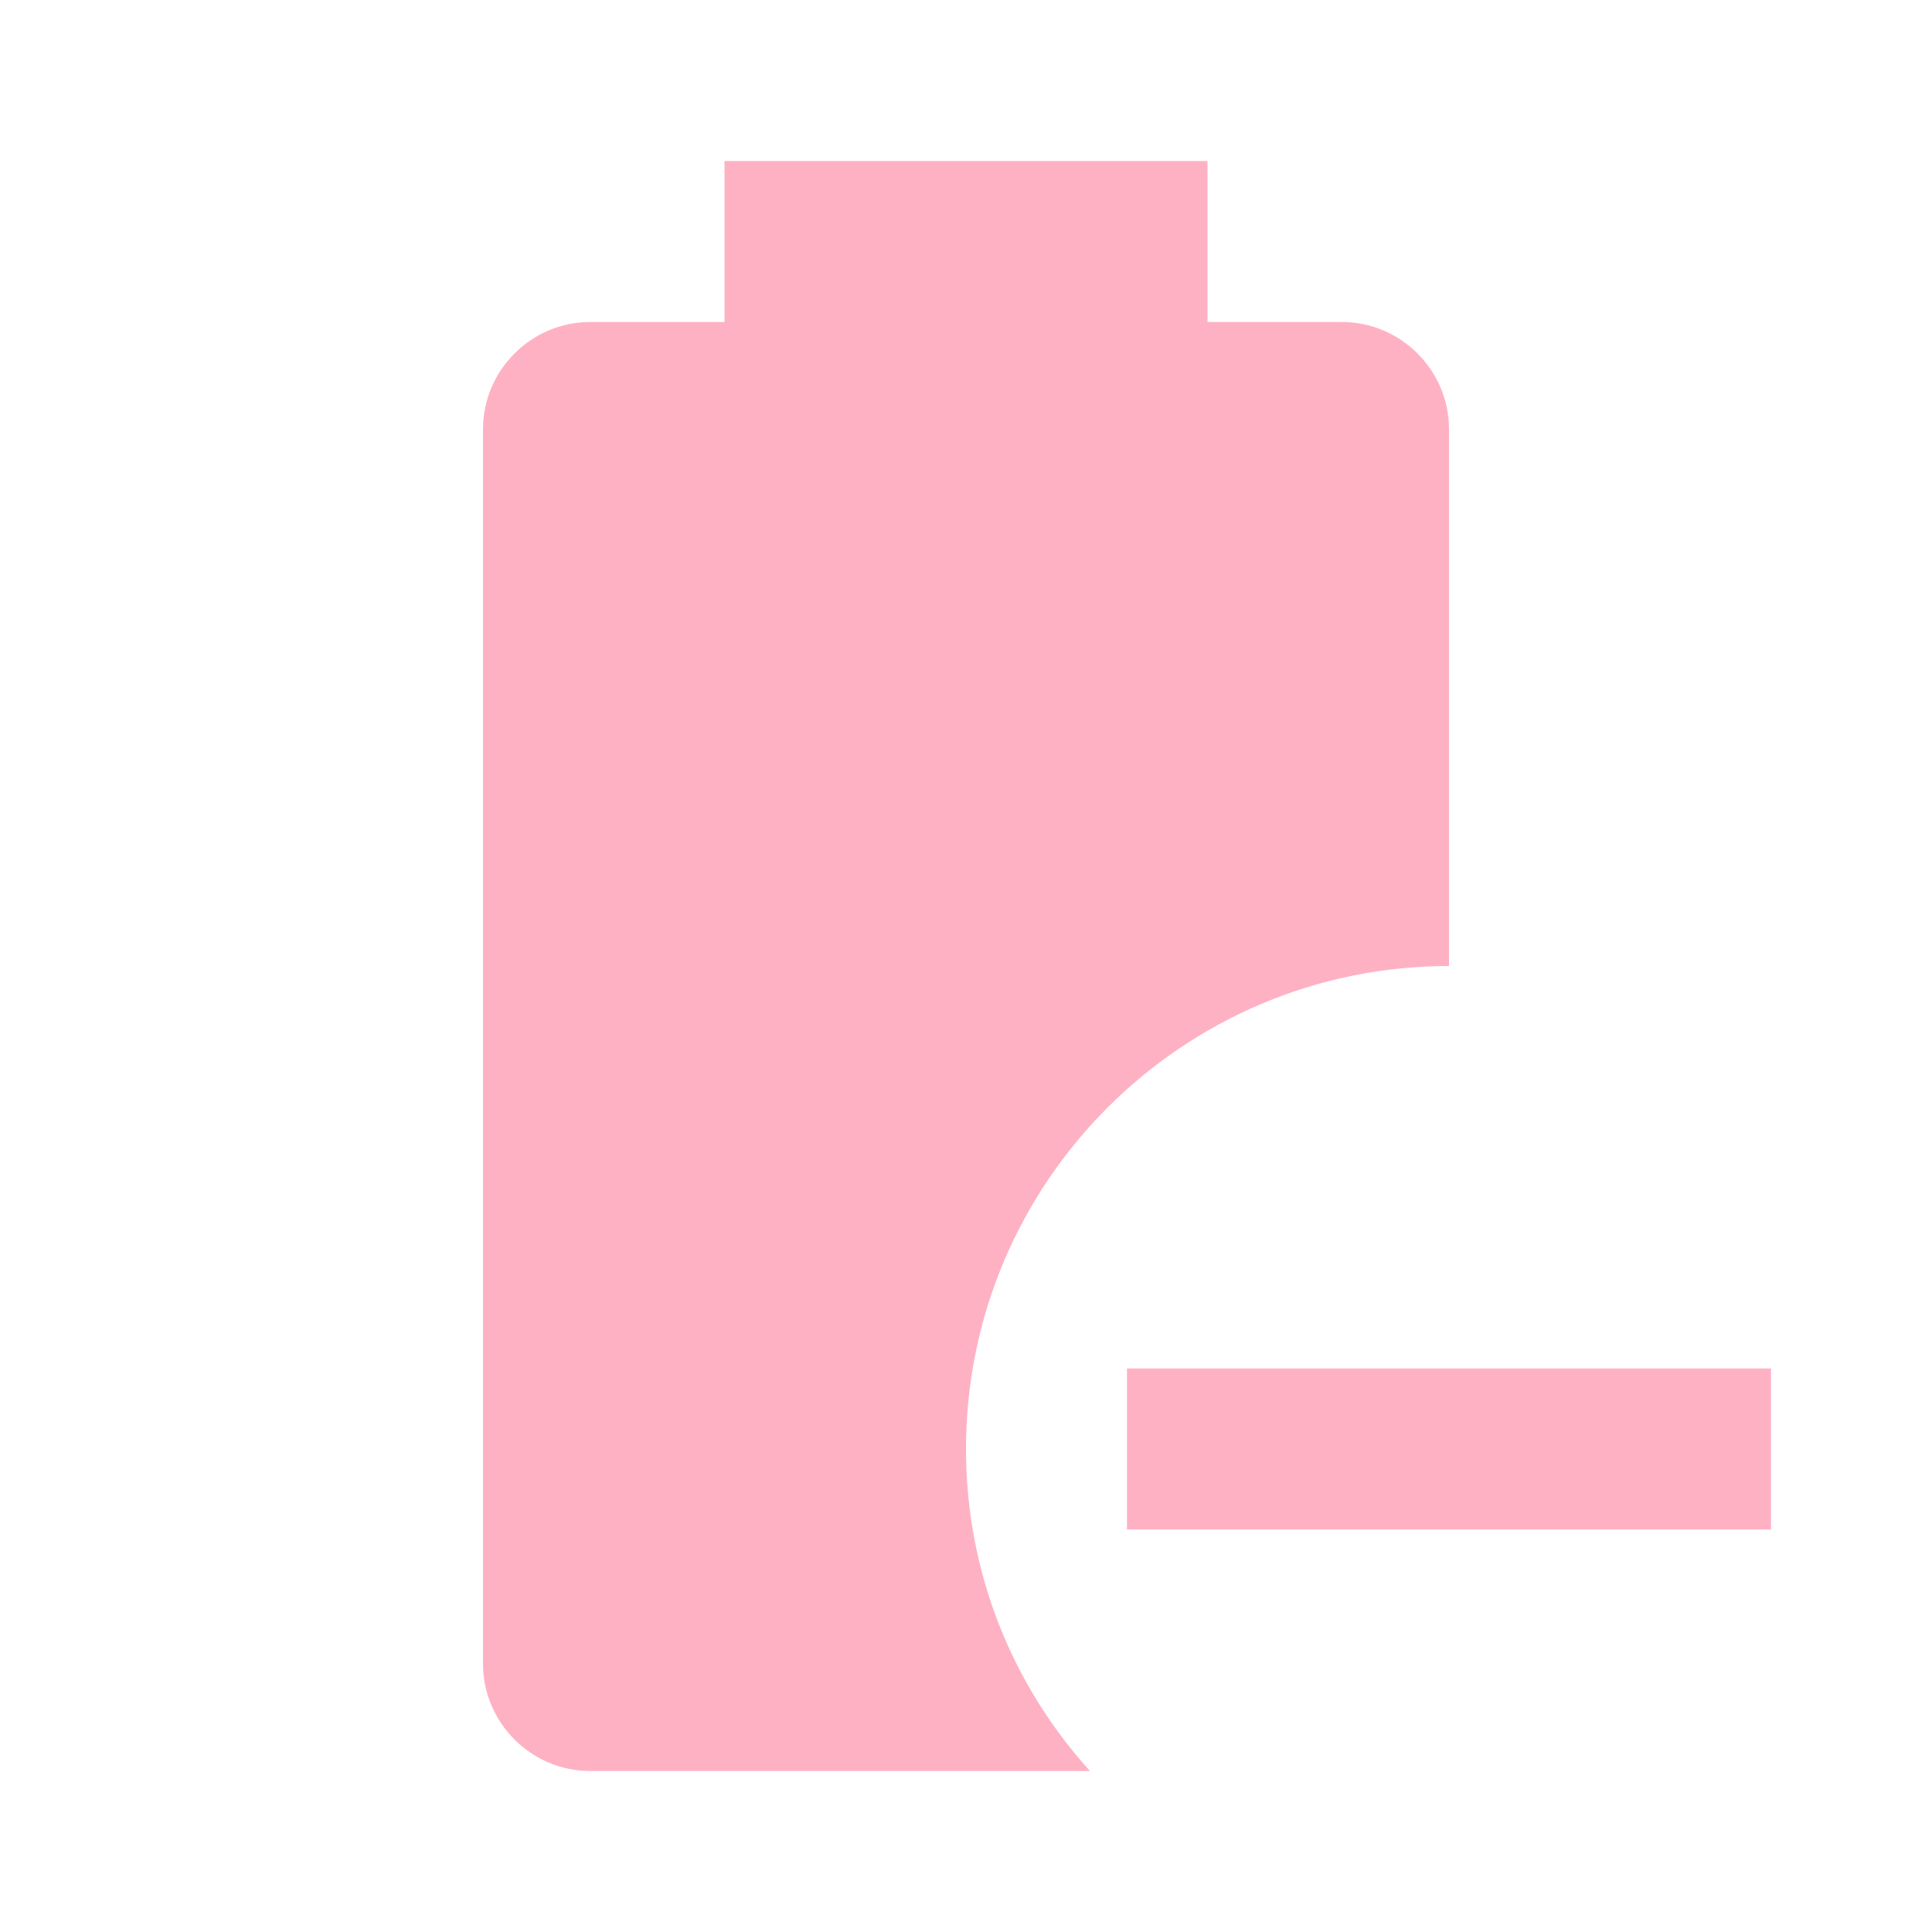
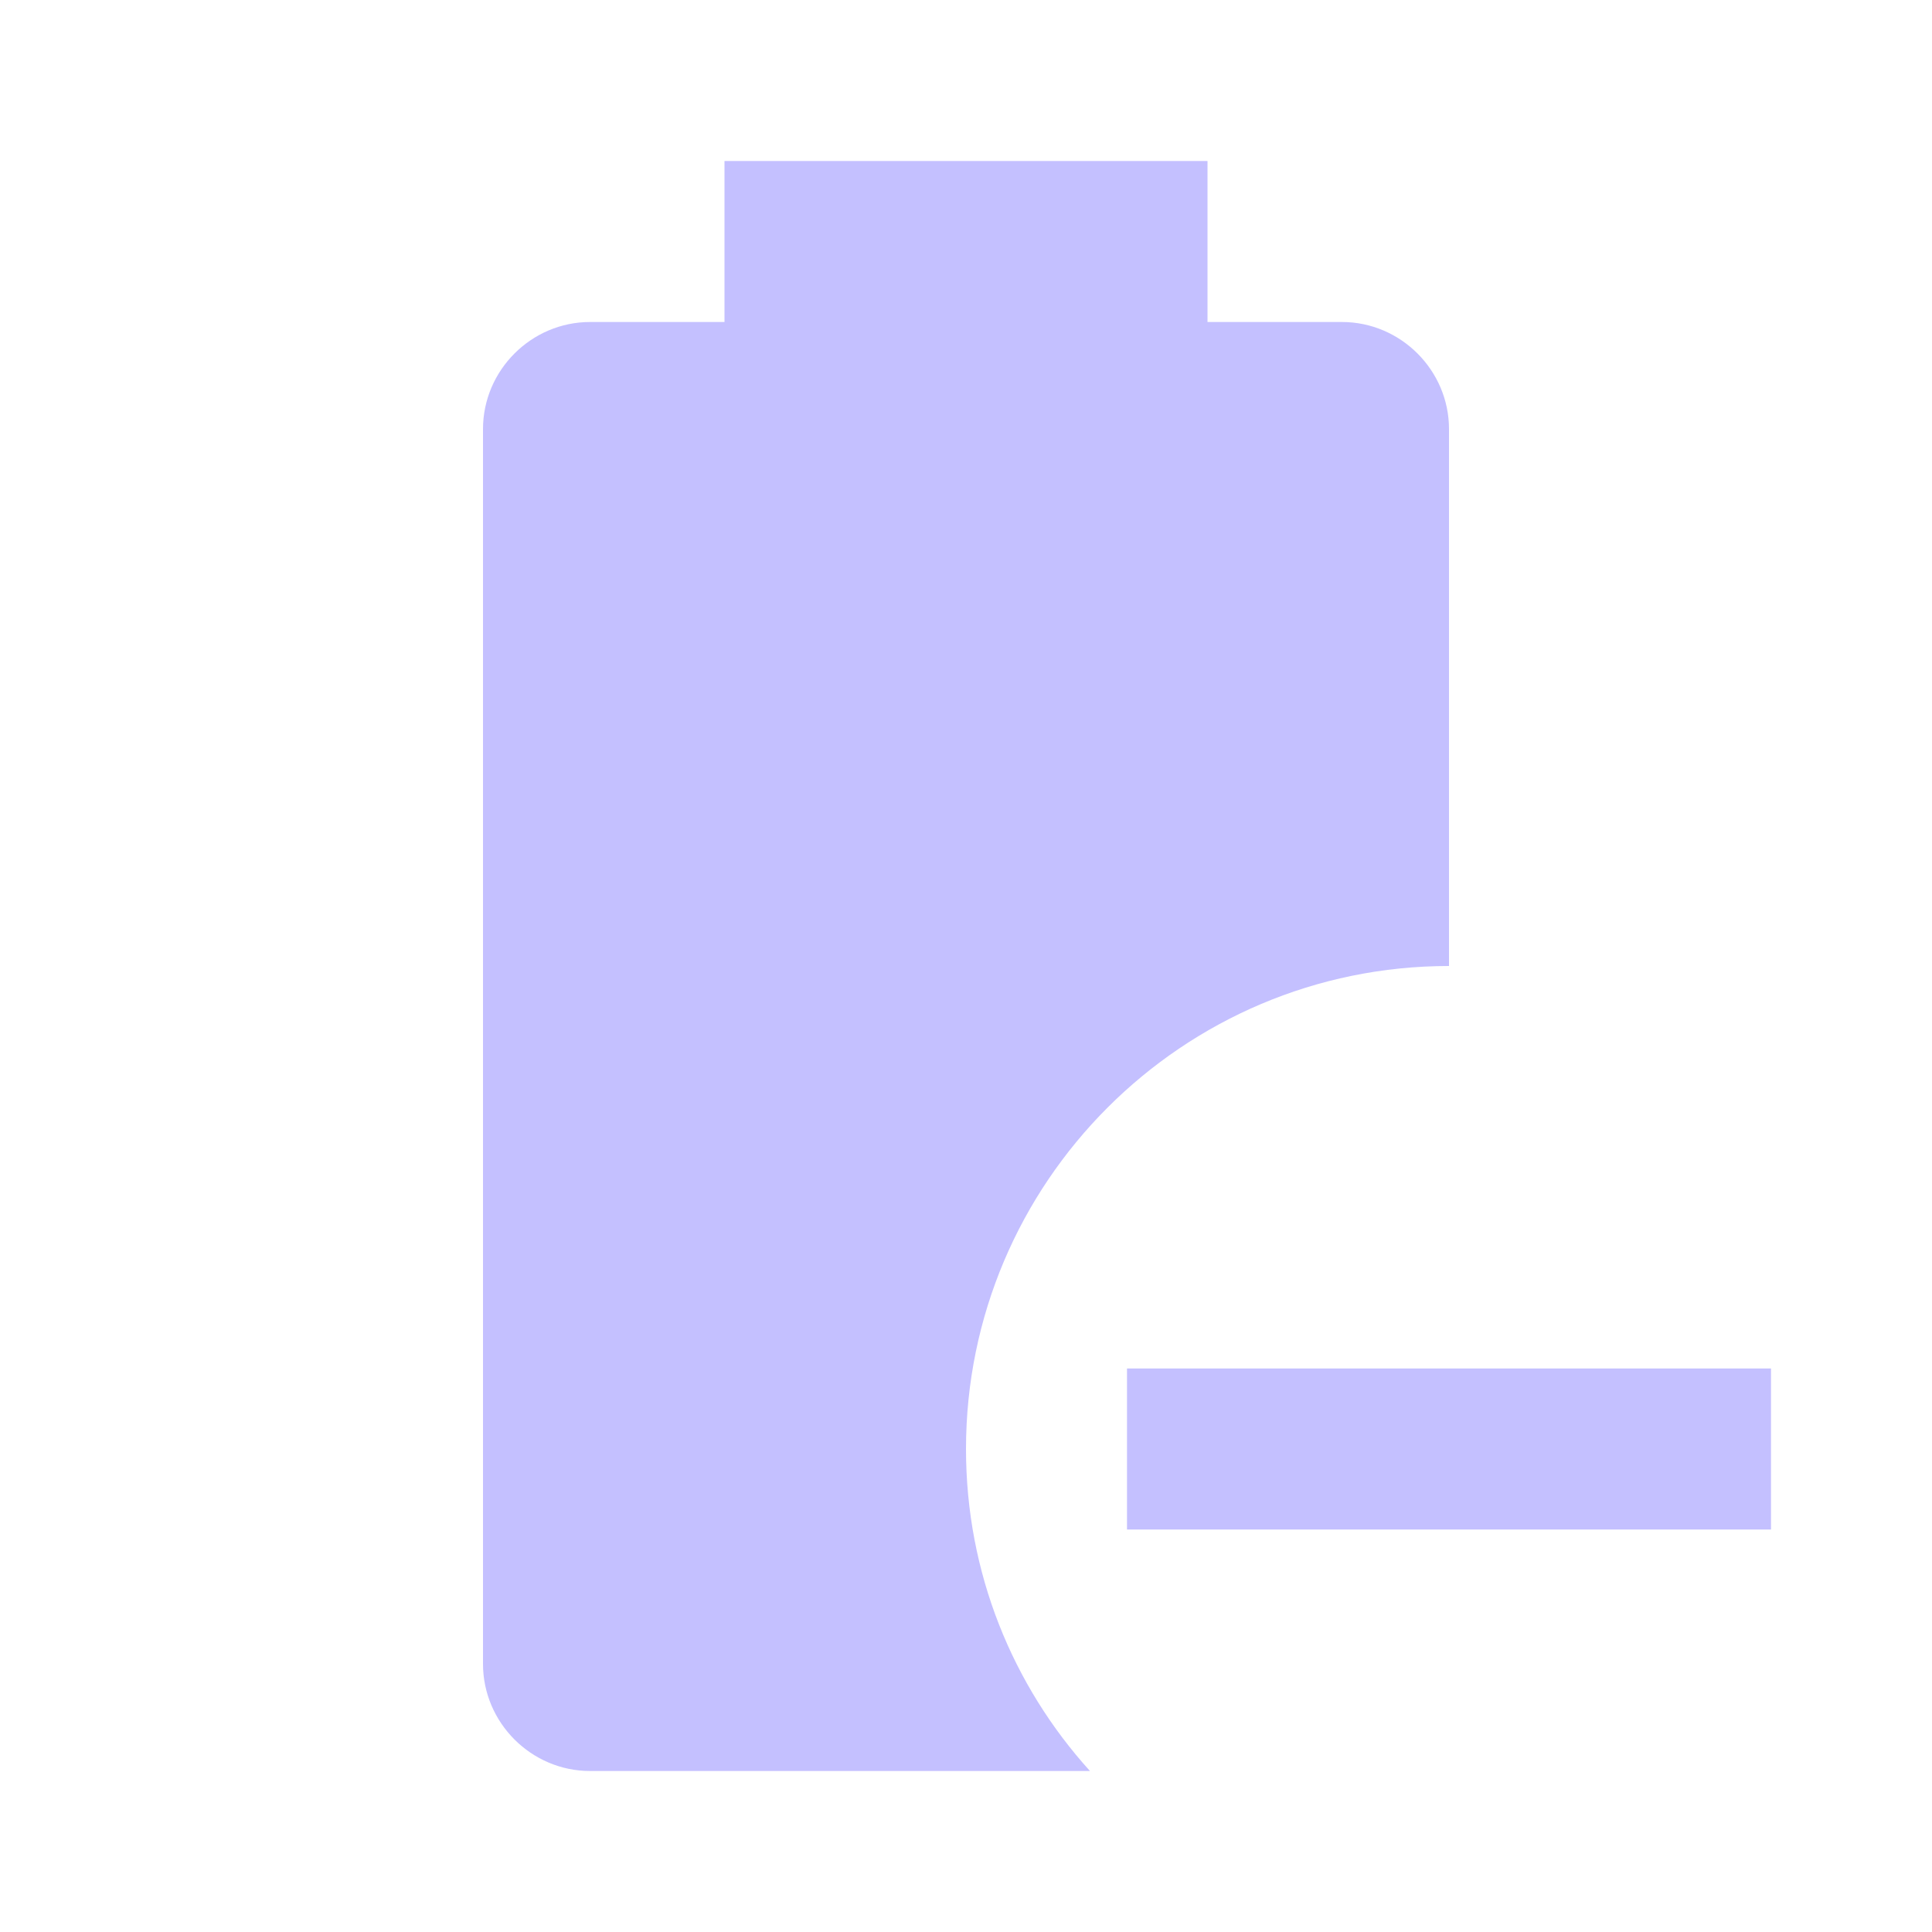
- <svg xmlns="http://www.w3.org/2000/svg" fill="#FFB1C4" preserveAspectRatio="xMidYMid meet" id="mdi-battery-minus" viewBox="0 0 24 24">
+ <svg xmlns="http://www.w3.org/2000/svg" fill="#C4C0FF" preserveAspectRatio="xMidYMid meet" id="mdi-battery-minus" viewBox="0 0 24 24">
  <path d="M13.54 22H7.33C6.6 22 6 21.4 6 20.67V5.33C6 4.6 6.6 4 7.33 4H9V2H15V4H16.67C17.4 4 18 4.6 18 5.33V12C14.69 12 12 14.69 12 18C12 19.54 12.58 20.94 13.54 22M22 17V19H14V17H22Z" />
</svg>
